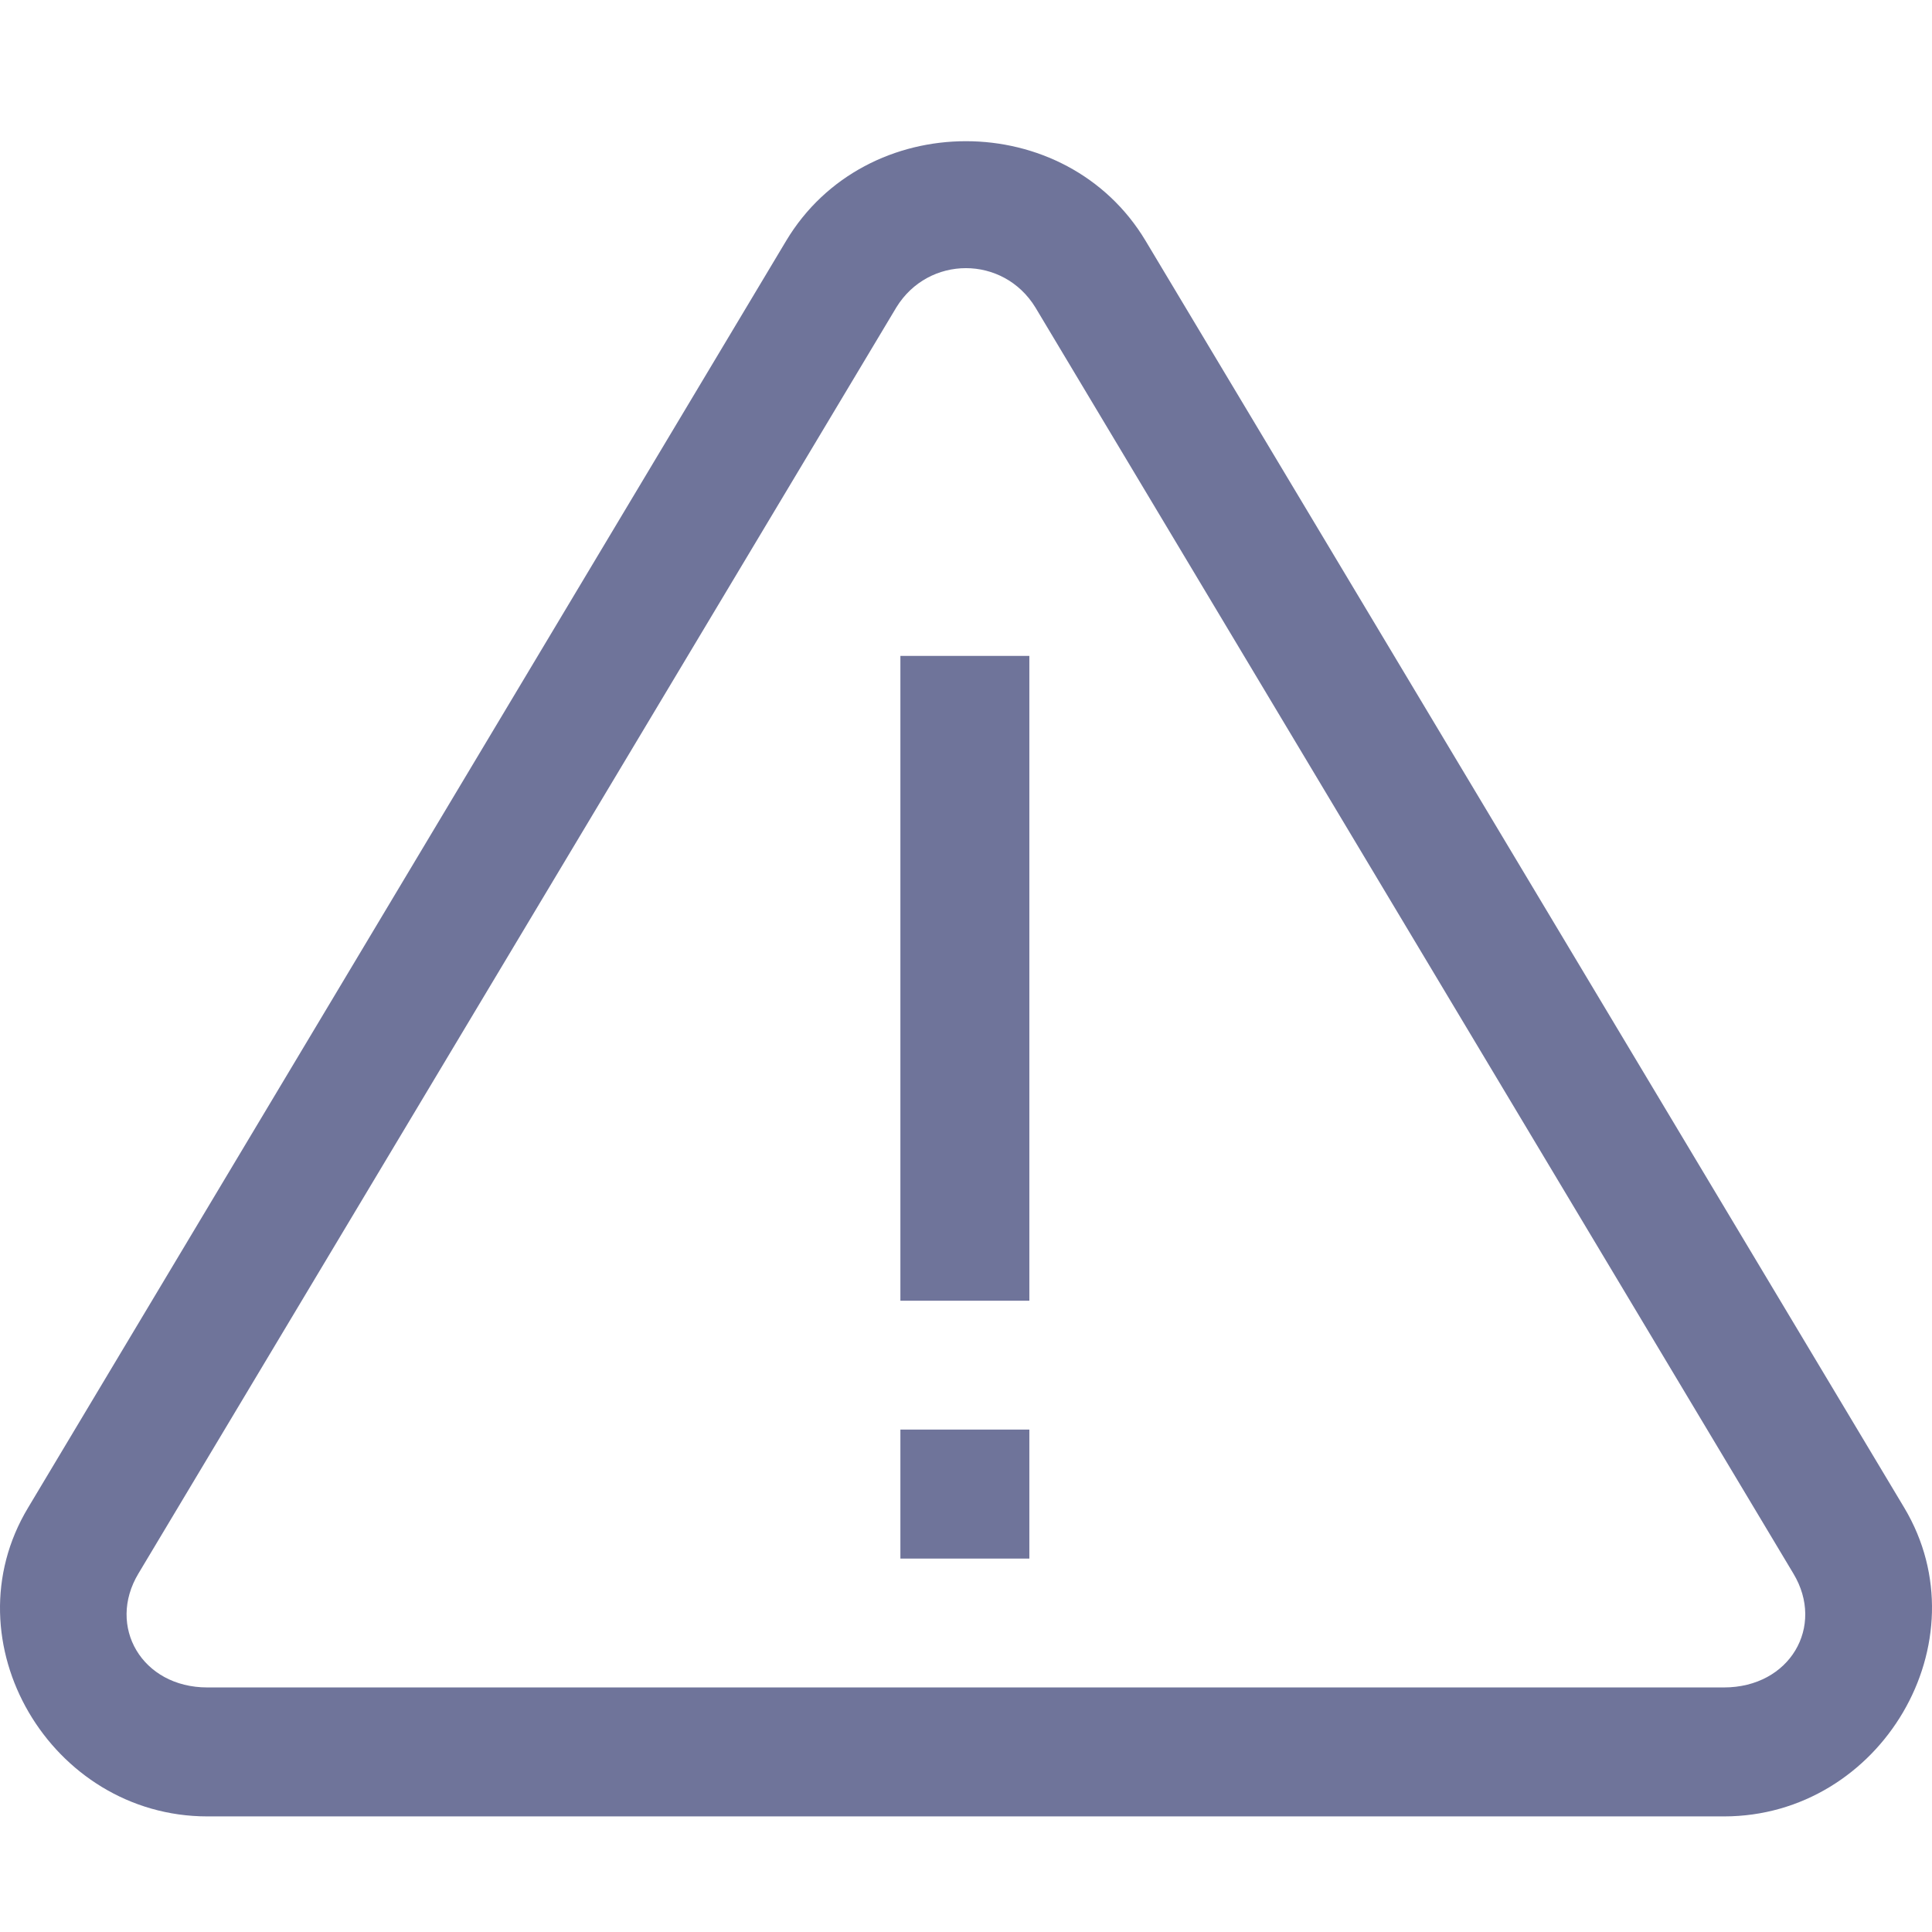
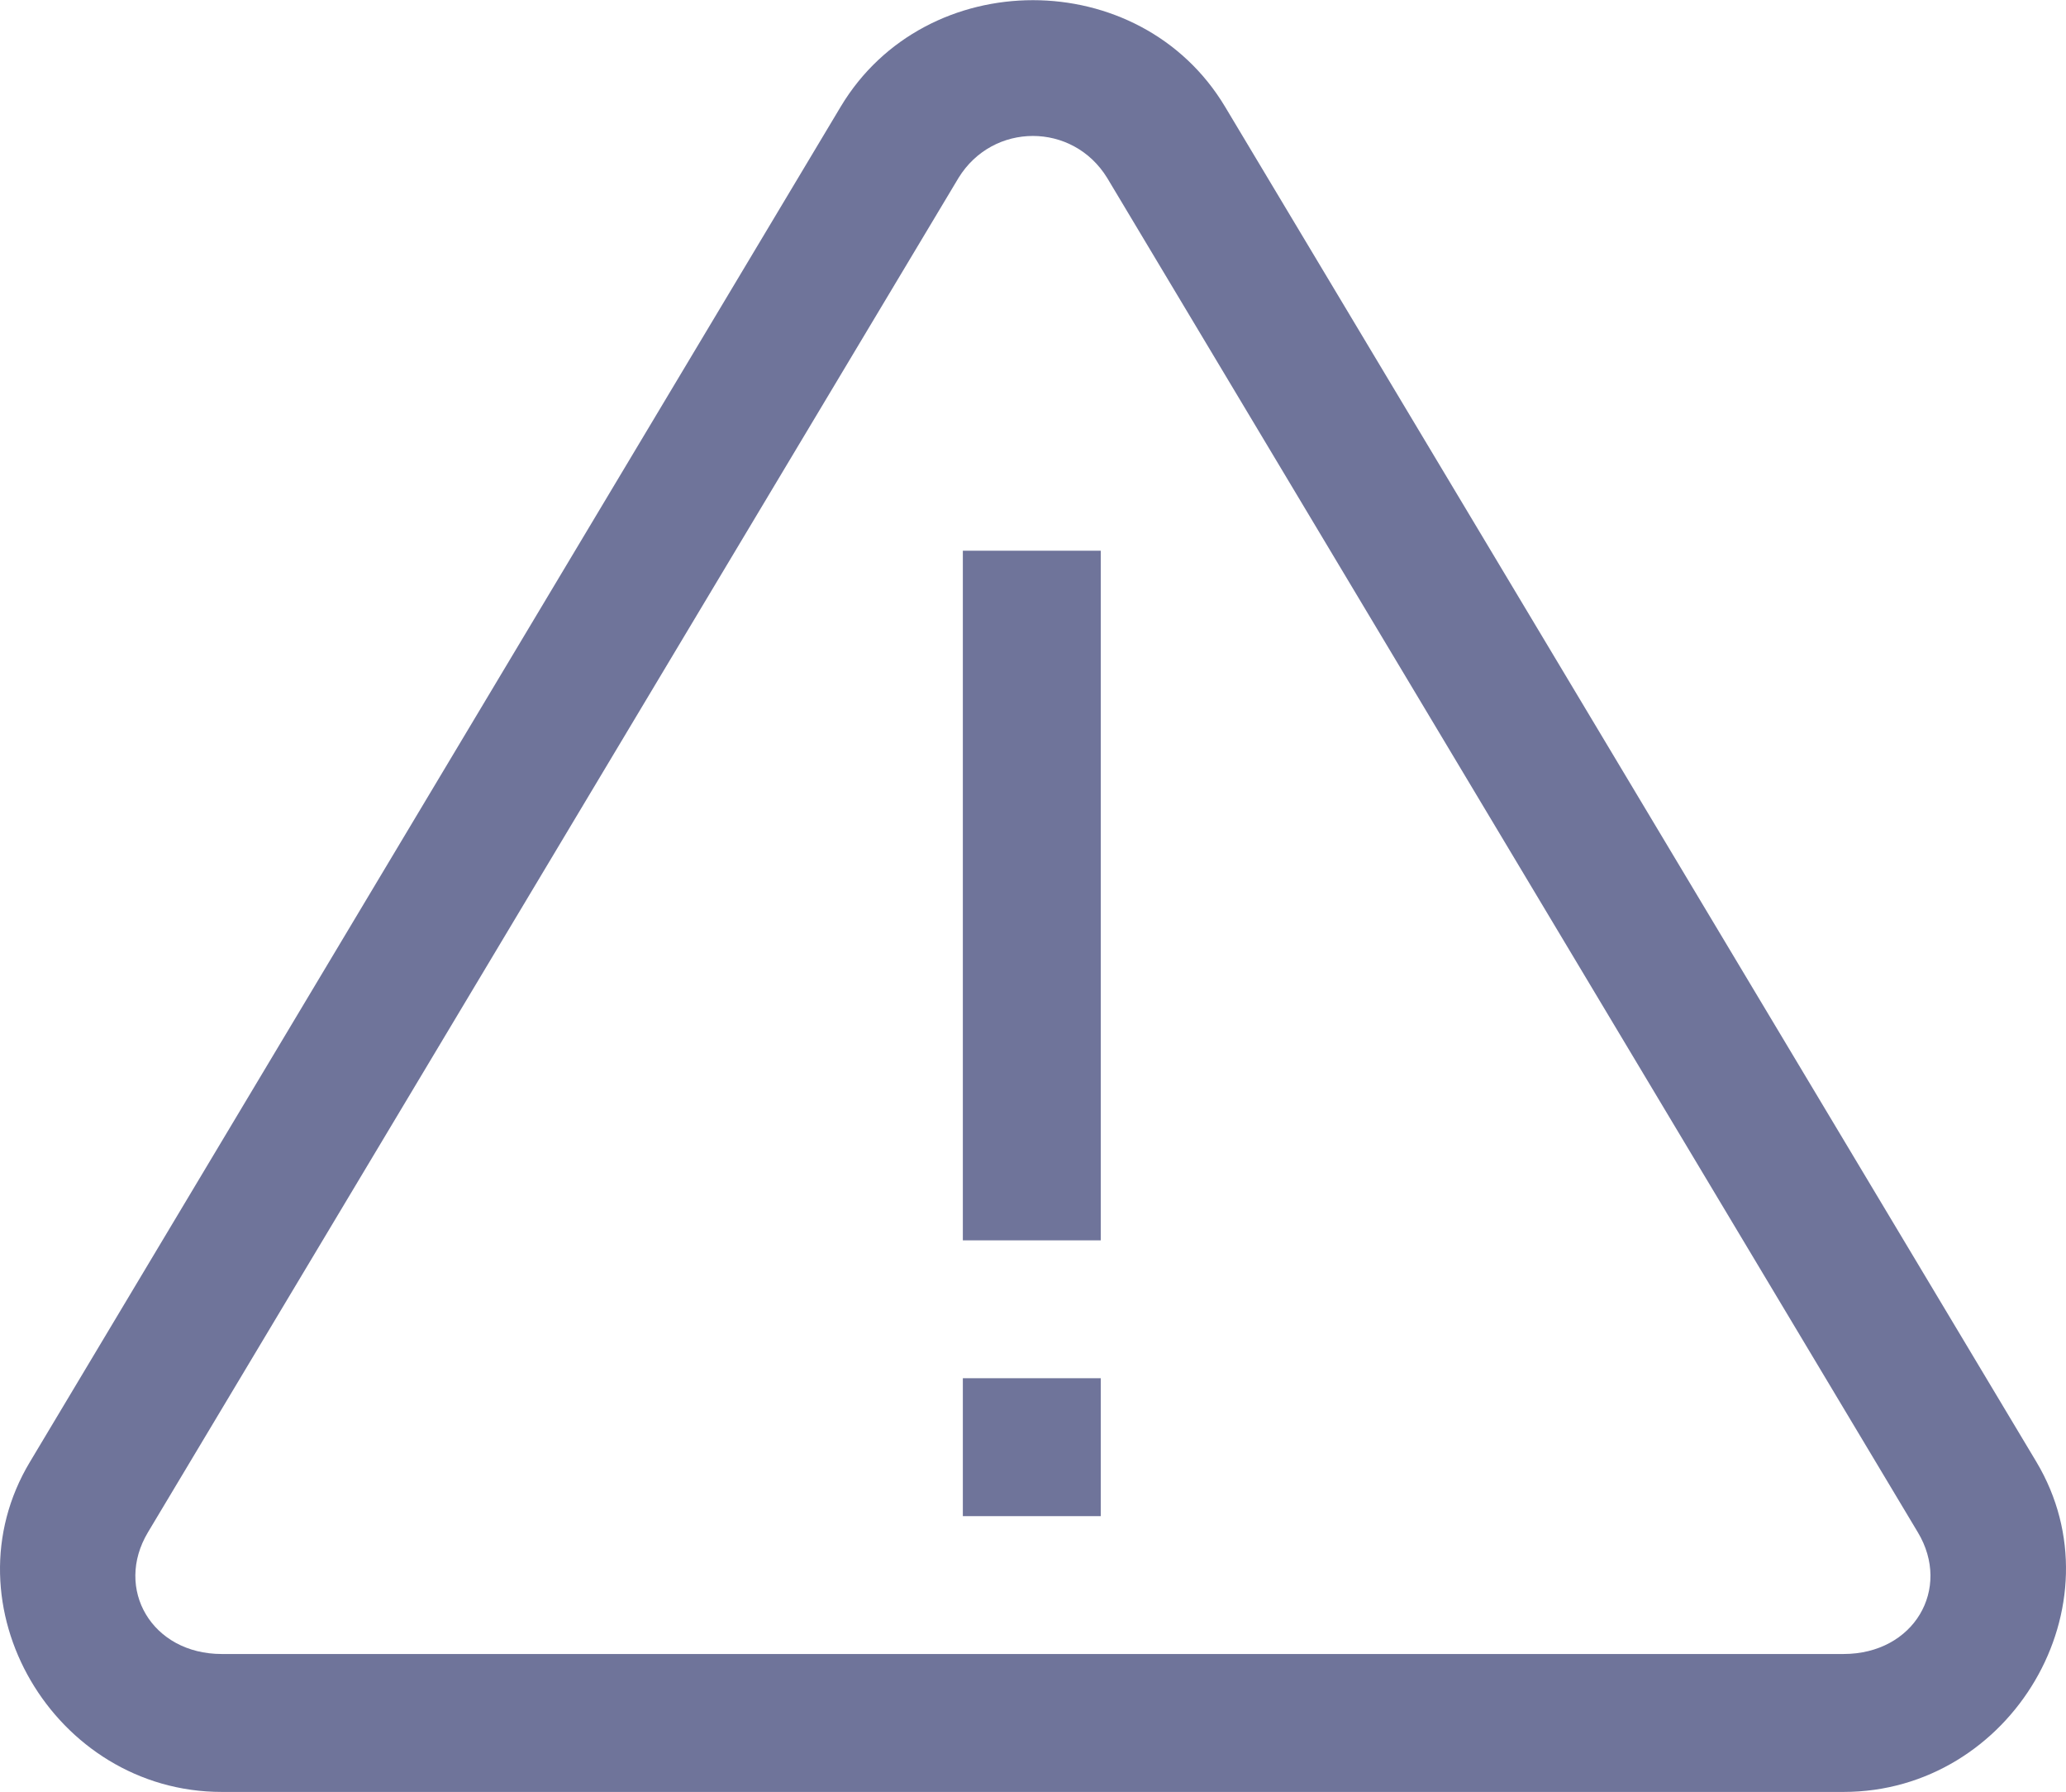
- <svg xmlns="http://www.w3.org/2000/svg" width="24" height="24" viewBox="0 0 24 24" fill="none">
-   <path fill="#6f749a" d="m 11.999,1.754 c -0.87,0 -1.74,0.413 -2.234,1.239 L 0.349,18.729 c -1.002,1.664 0.281,3.835 2.227,3.835 h 18.84 c 1.951,0 3.234,-2.171 2.239,-3.835 L 14.232,2.993 c -0.494,-0.826 -1.364,-1.239 -2.232,-1.239 z m 0,1.577 c 0.331,0 0.663,0.162 0.863,0.488 l 9.417,15.73 c 0.394,0.656 -0.044,1.413 -0.864,1.413 H 2.576 c -0.813,0 -1.251,-0.757 -0.857,-1.414 L 11.135,3.818 c 0.2,-0.325 0.532,-0.487 0.864,-0.487 z m -0.814,4.817 v 8.01 h 1.602 V 8.148 h -1.602 z m 0,9.61 v 1.603 h 1.602 v -1.602 h -1.602 z" />
+ <svg xmlns="http://www.w3.org/2000/svg" width="24" height="20.81" viewBox="0 0 24 20.81" version="1.1" id="svg4" style="fill:none">
+   <defs id="defs8" />
+   <path d="m 11.999,0.002 c -0.87,0 -1.74,0.413 -2.234,1.239 L 0.349,16.977 c -1.002,1.664 0.281,3.835 2.227,3.835 h 18.84 c 1.951,0 3.234,-2.171 2.239,-3.835 L 14.232,1.241 C 13.738,0.415 12.868,0.002 12,0.002 Z m 0,1.577 c 0.331,0 0.663,0.162 0.863,0.488 l 9.417,15.73 c 0.394,0.656 -0.044,1.413 -0.864,1.413 H 2.576 c -0.813,0 -1.251,-0.757 -0.857,-1.414 L 11.135,2.066 c 0.2,-0.325 0.532,-0.487 0.864,-0.487 z m -0.814,4.817 v 8.01 h 1.602 V 6.396 Z m 0,9.61 v 1.603 h 1.602 v -1.602 h -1.602 z" id="path2" style="fill:#6f749a" />
</svg>
